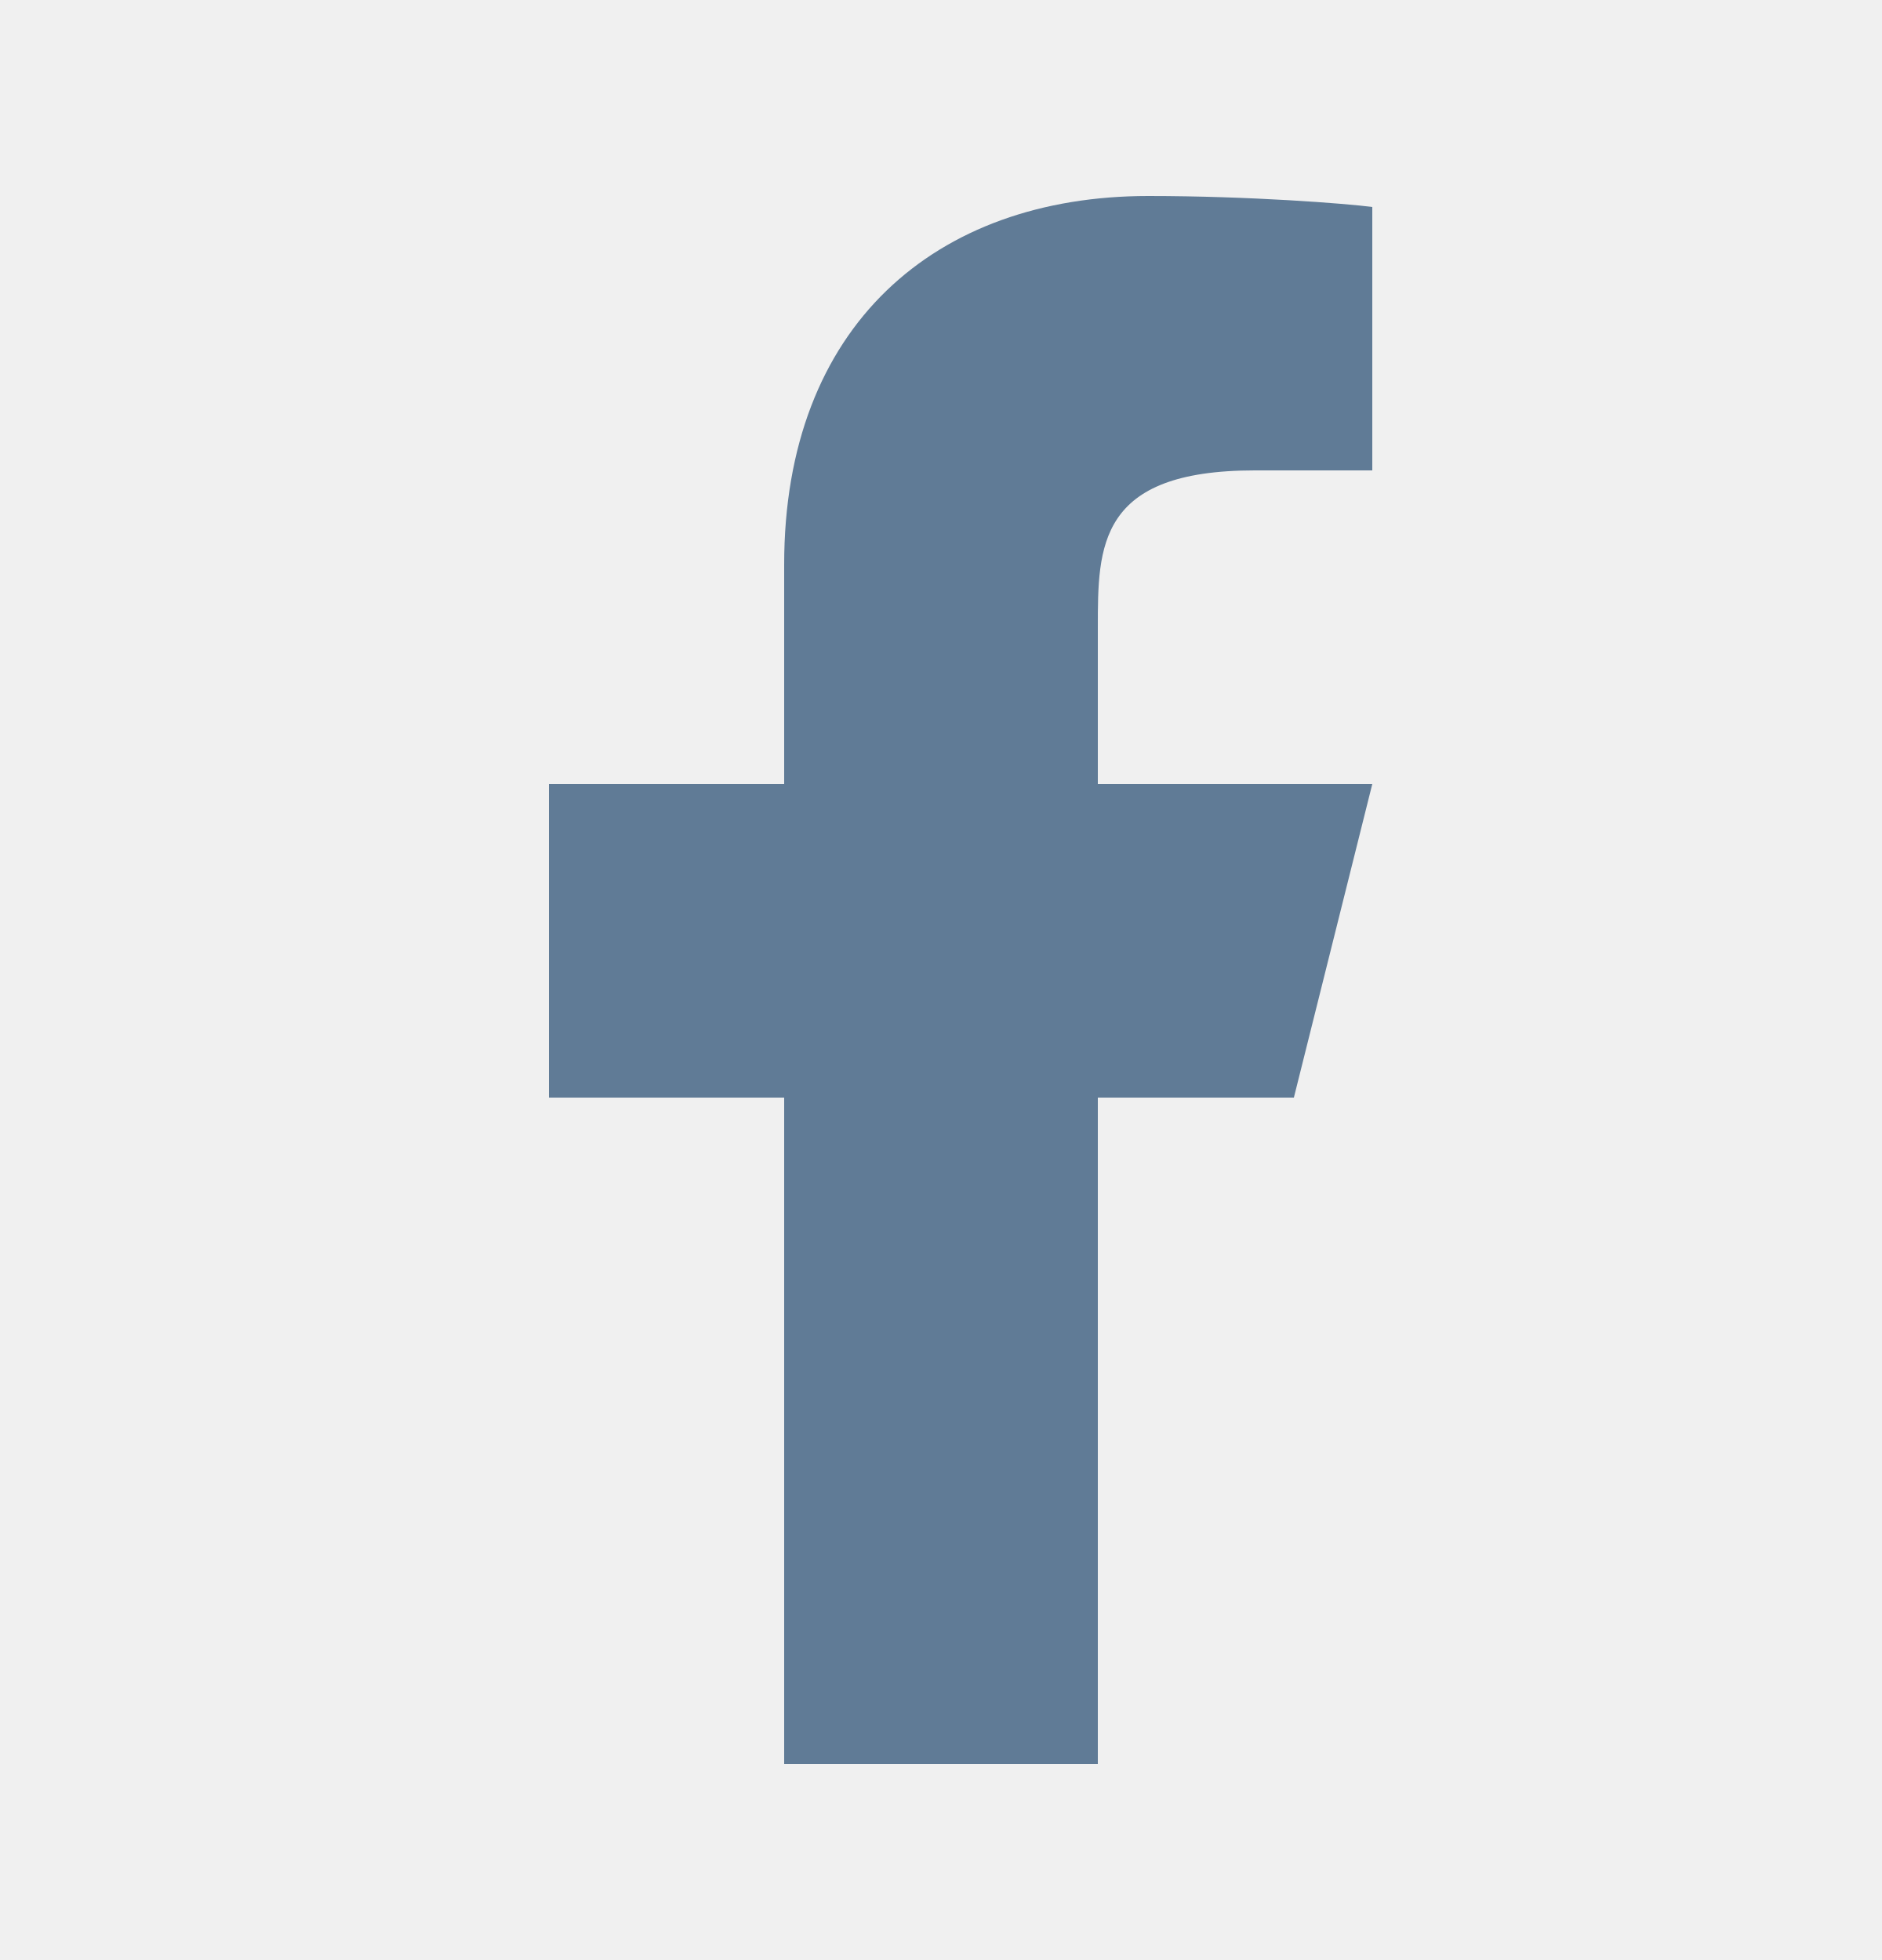
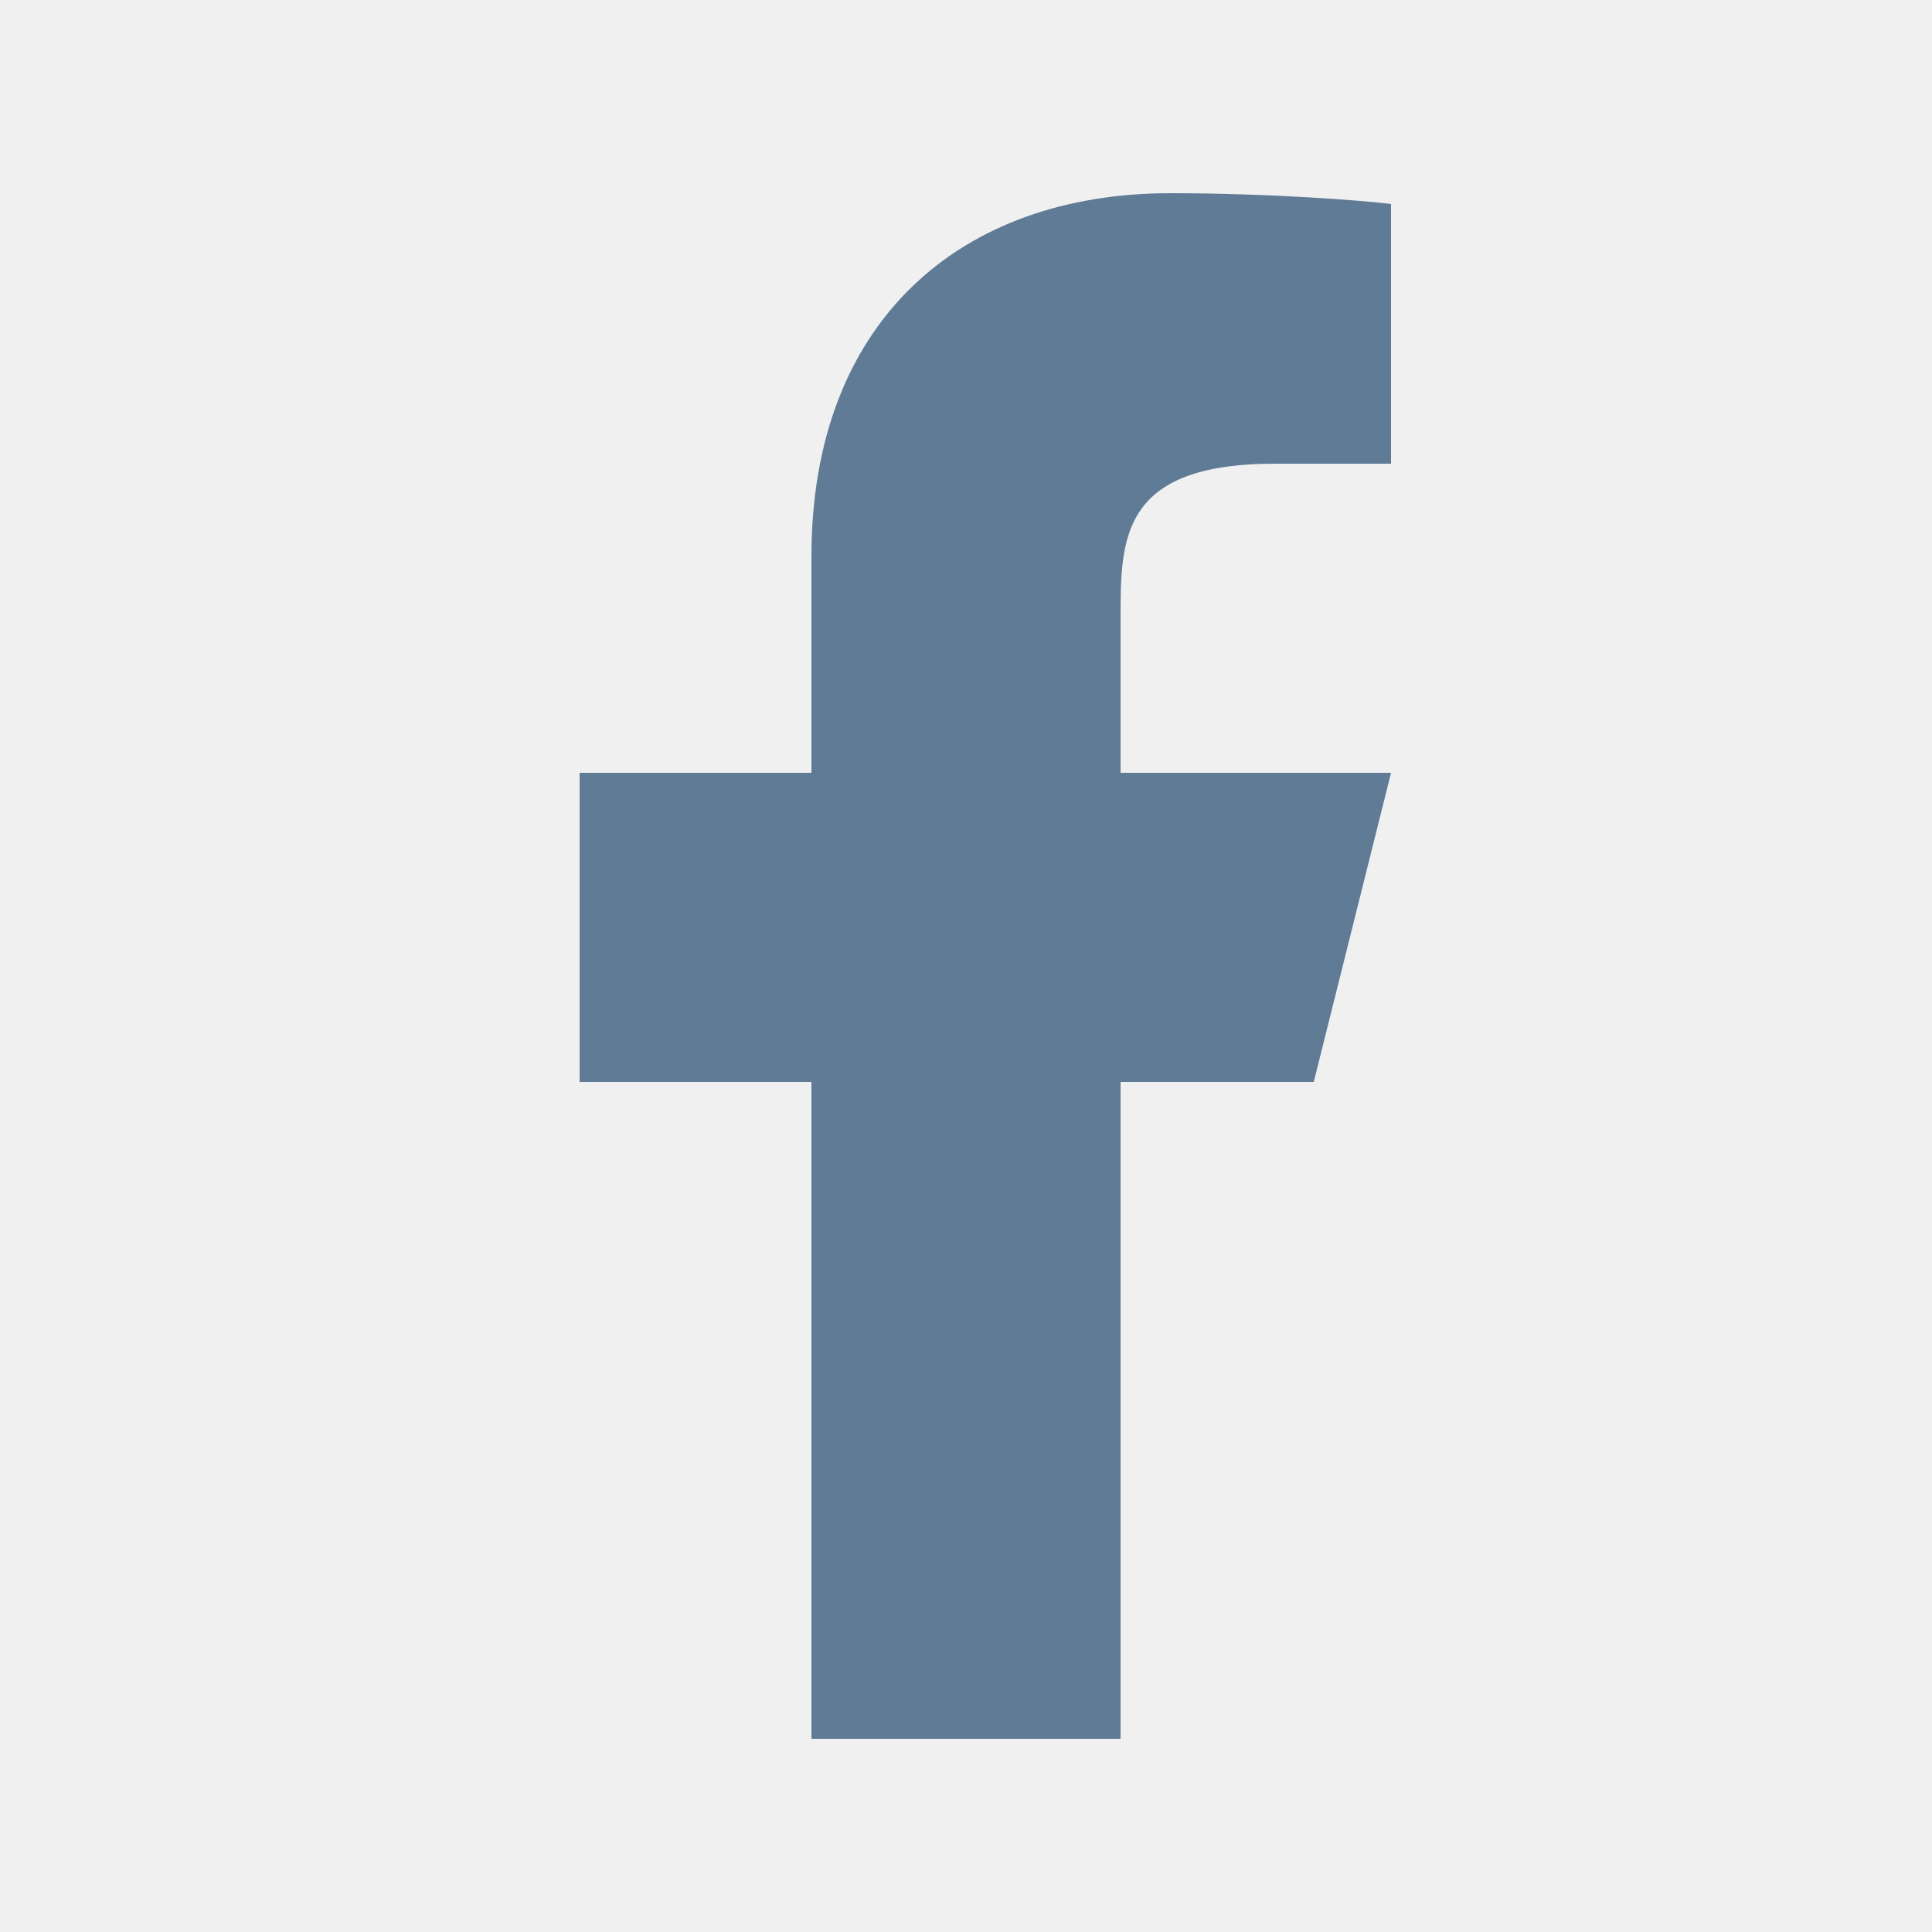
- <svg xmlns="http://www.w3.org/2000/svg" width="24" height="25" viewBox="0 0 24 25" fill="none">
+ <svg xmlns="http://www.w3.org/2000/svg" width="28" height="28" viewBox="0 0 24 25" fill="none">
  <g clip-path="url(#clip0_2879_944)">
    <path d="M14 14H16.5L17.5 10H14V8C14 6.97 14 6 16 6H17.5V2.64C17.174 2.597 15.943 2.5 14.643 2.5C11.928 2.5 10 4.157 10 7.2V10H7V14H10V22.5H14V14Z" fill="#607B96" />
  </g>
  <defs>
    <clipPath id="clip0_2879_944">
      <rect width="24" height="24" fill="white" transform="translate(0 0.5)" />
    </clipPath>
  </defs>
</svg>
